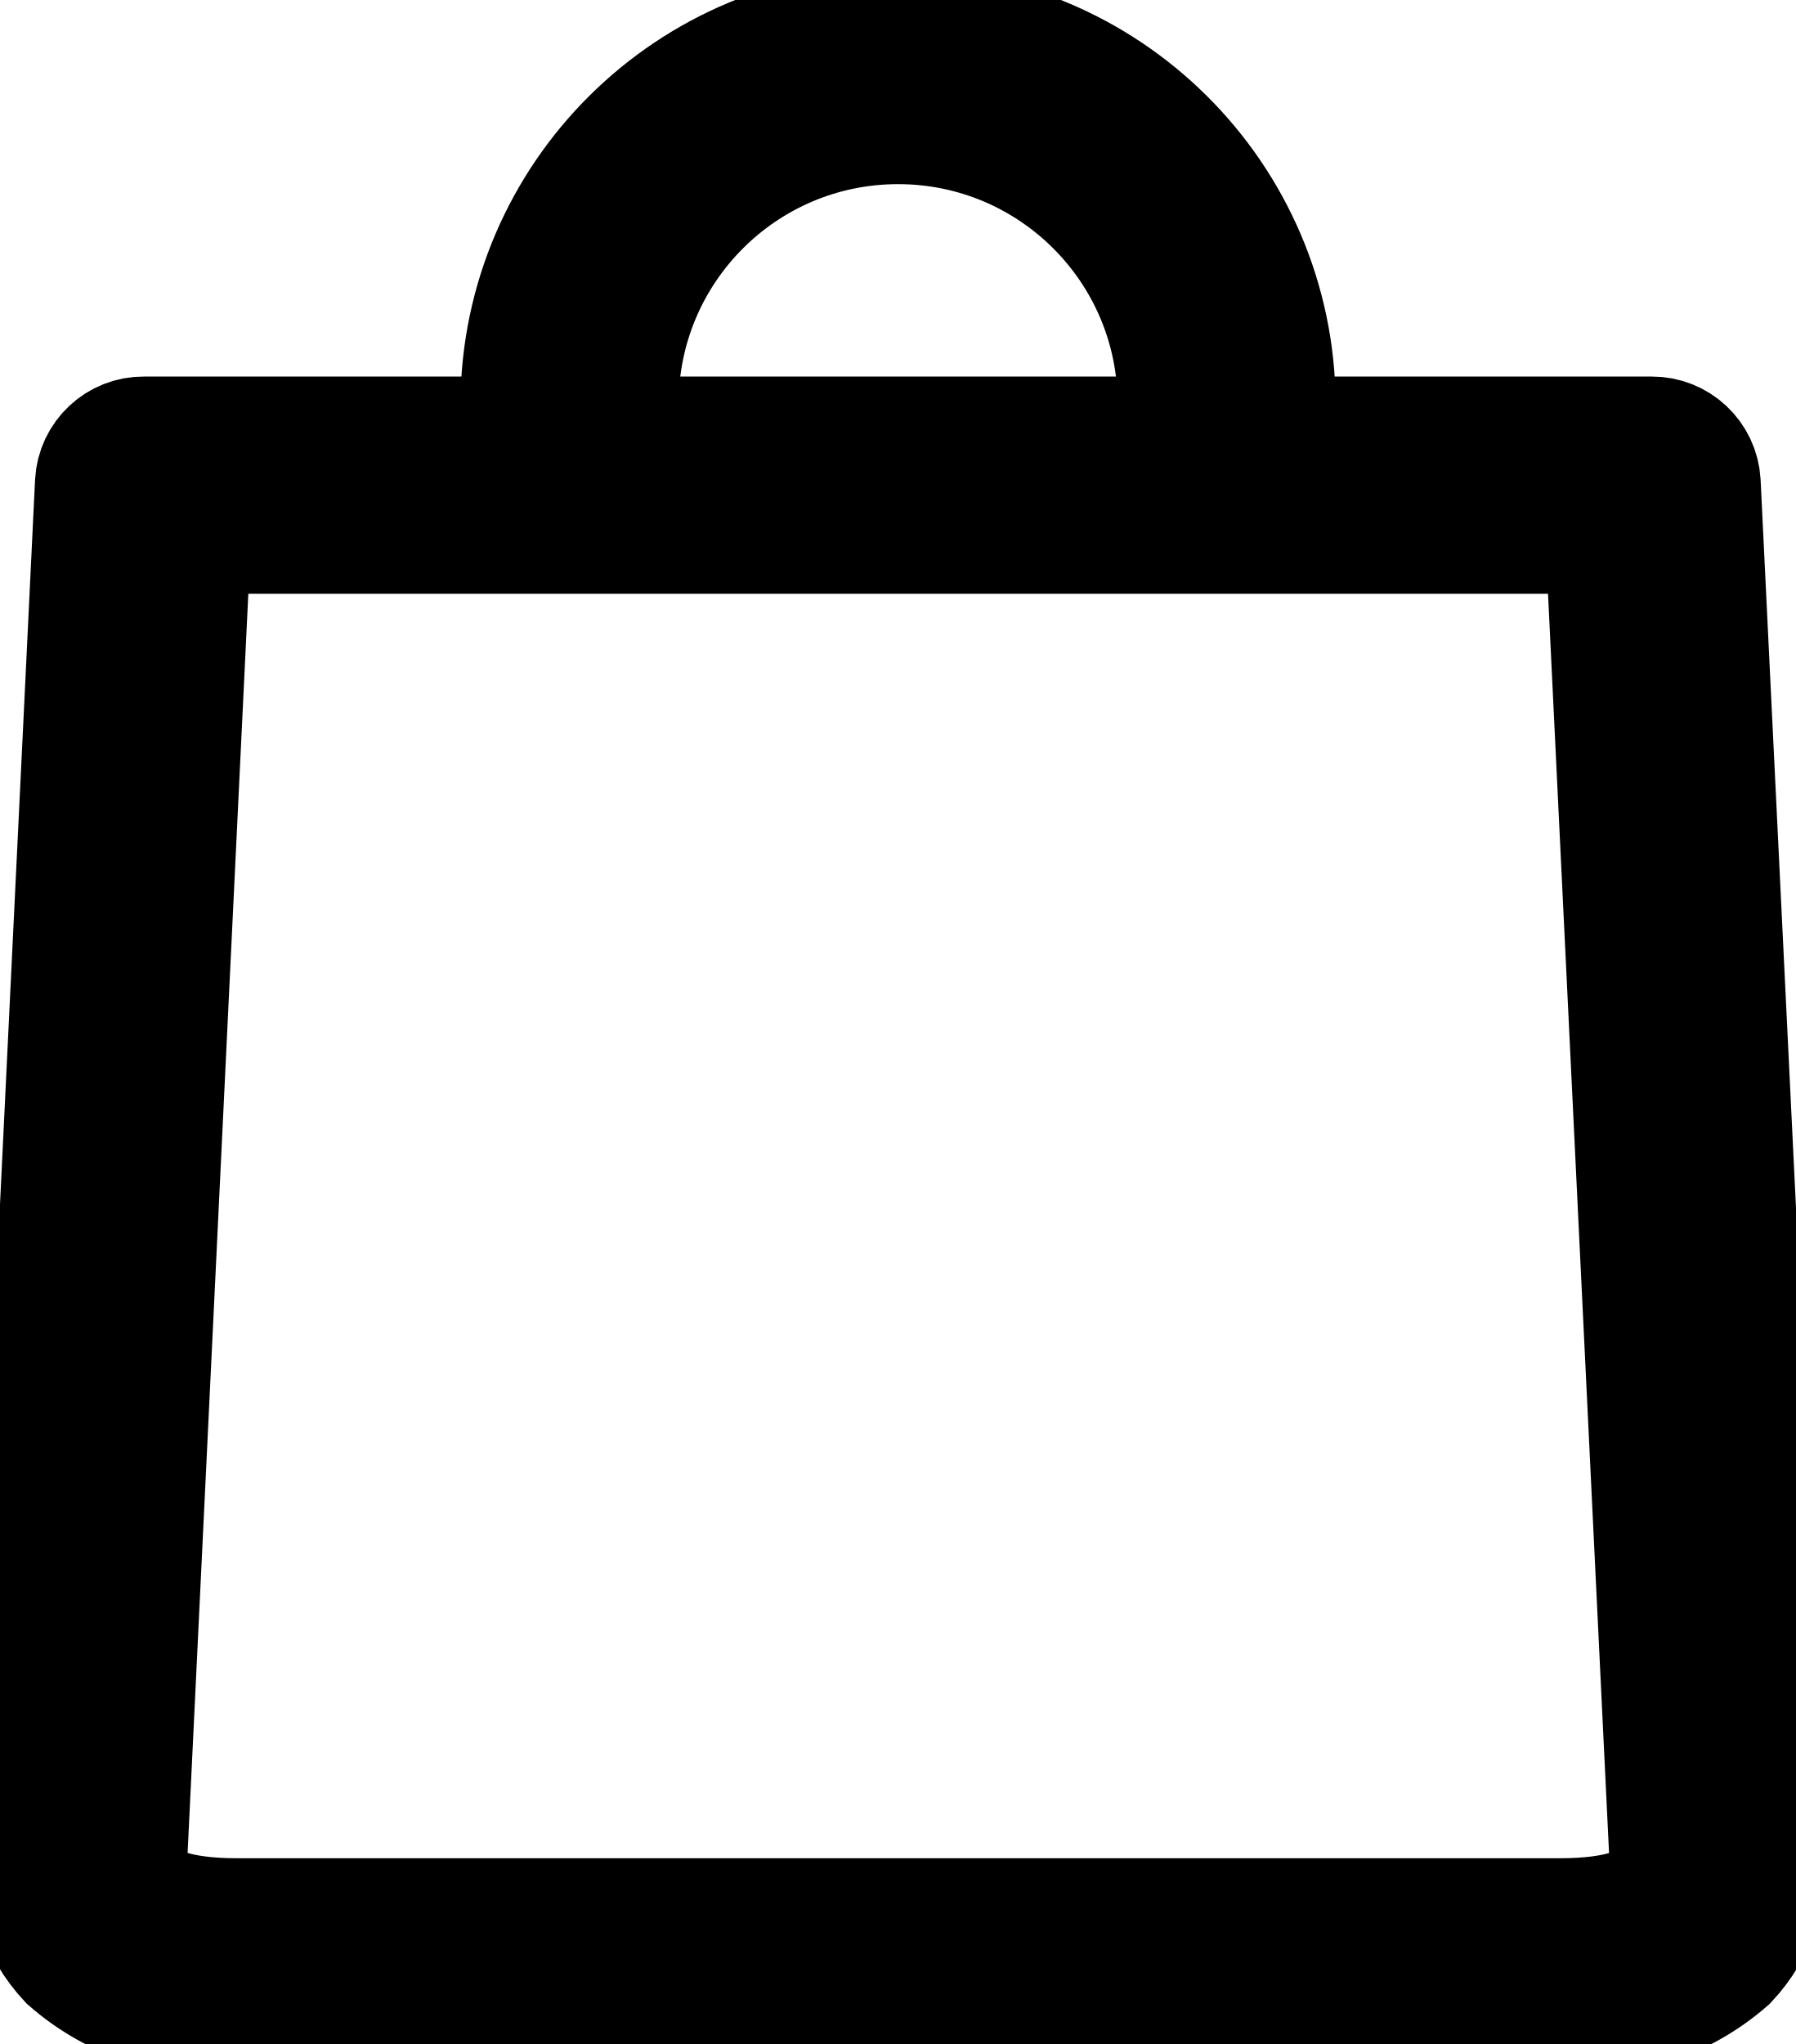
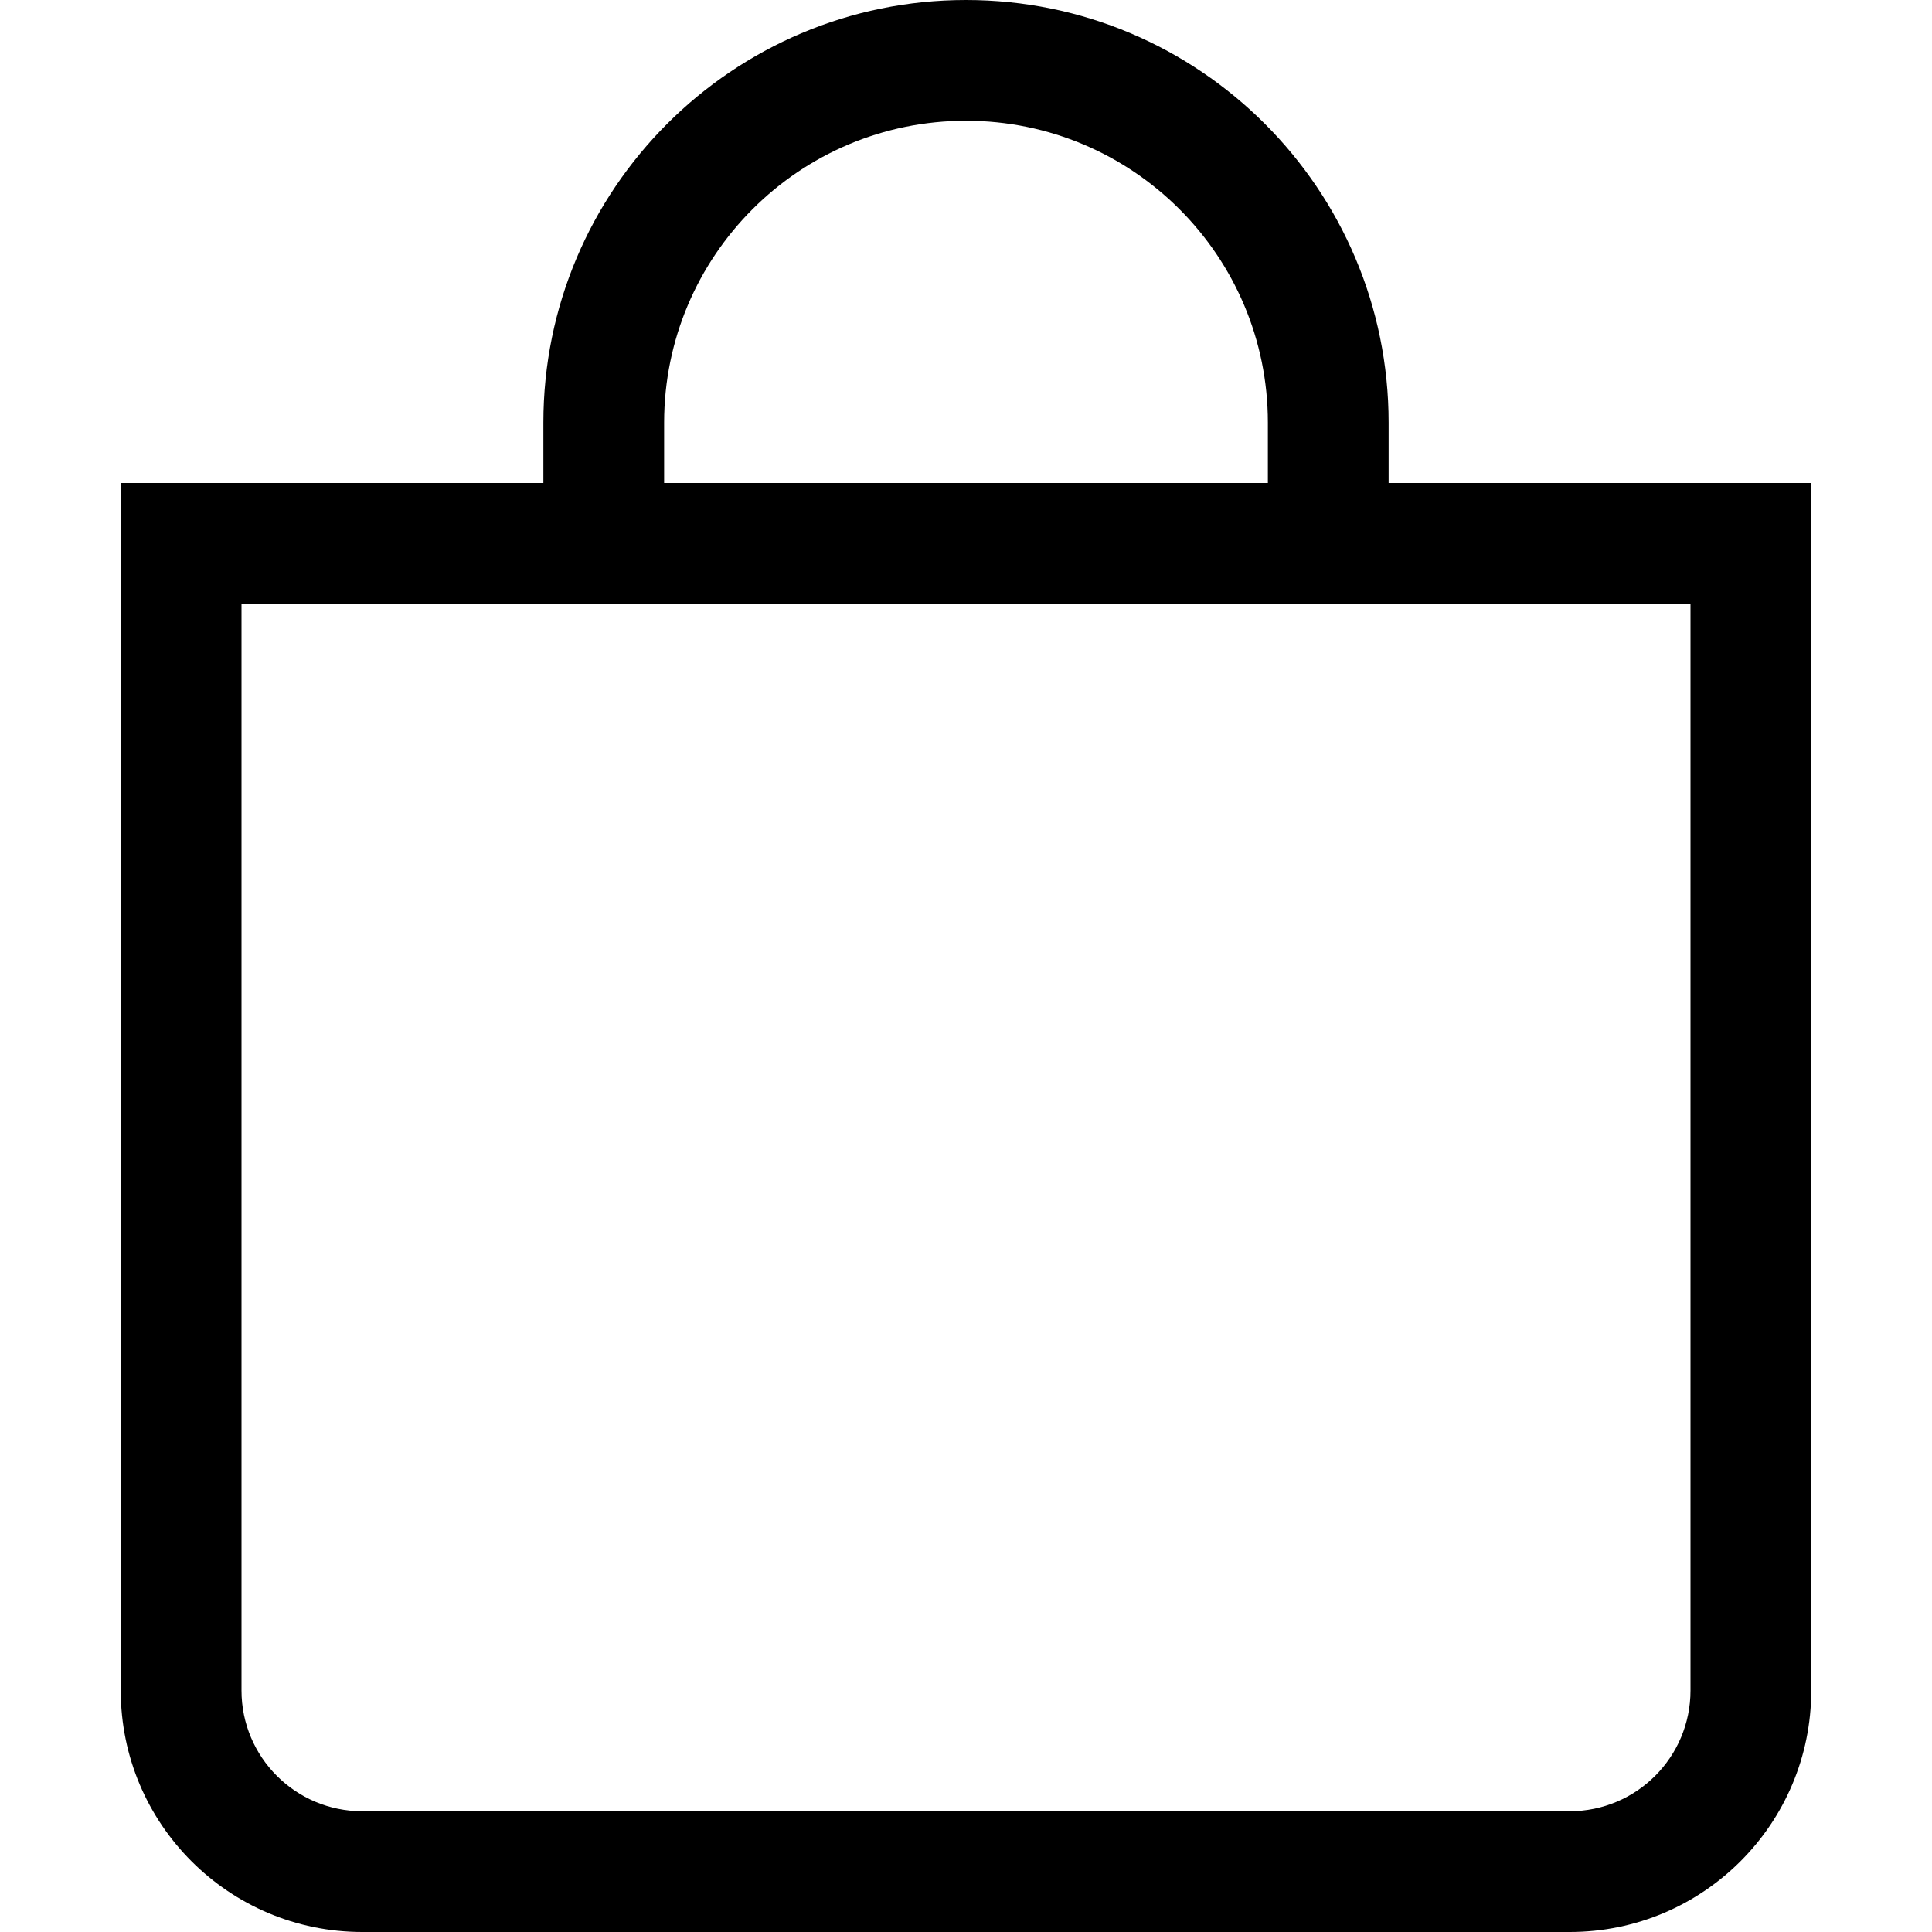
- <svg xmlns="http://www.w3.org/2000/svg" width="29" height="33" viewBox="0 0 29 33">
-   <defs>
-     <style>.a{stroke:#000;stroke-width:2;}</style>
-   </defs>
-   <g transform="translate(0.5 0.5)">
-     <path class="a" d="M26.169,6.579a.757.757,0,0,1,.761.714L28,29.305a2.347,2.347,0,0,1-.62,1.827,3.591,3.591,0,0,1-2.7.868H3.326a3.592,3.592,0,0,1-2.7-.872A2.37,2.37,0,0,1,0,29.3L1.065,7.293a.754.754,0,0,1,.761-.714ZM2.557,8.082,1.53,29.377a.868.868,0,0,0,.2.718c.179.184.6.406,1.6.406H24.681c1,0,1.42-.218,1.6-.406a.857.857,0,0,0,.2-.714L25.449,8.086H2.557ZM14,0a6.048,6.048,0,0,1,6.067,6.017H18.546a4.544,4.544,0,0,0-9.088,0H7.935A6.048,6.048,0,0,1,14,0Z" />
-   </g>
+ <svg xmlns="http://www.w3.org/2000/svg" width="16" height="16" fill="currentColor" class="bi bi-bag" viewBox="0 0 16 16">
+   <path d="M8 1a2.5 2.5 0 0 1 2.5 2.5V4h-5v-.5A2.5 2.5 0 0 1 8 1zm3.5 3v-.5a3.5 3.5 0 1 0-7 0V4H1v10a2 2 0 0 0 2 2h10a2 2 0 0 0 2-2V4h-3.5zM2 5h12v9a1 1 0 0 1-1 1H3a1 1 0 0 1-1-1V5z" />
</svg>
